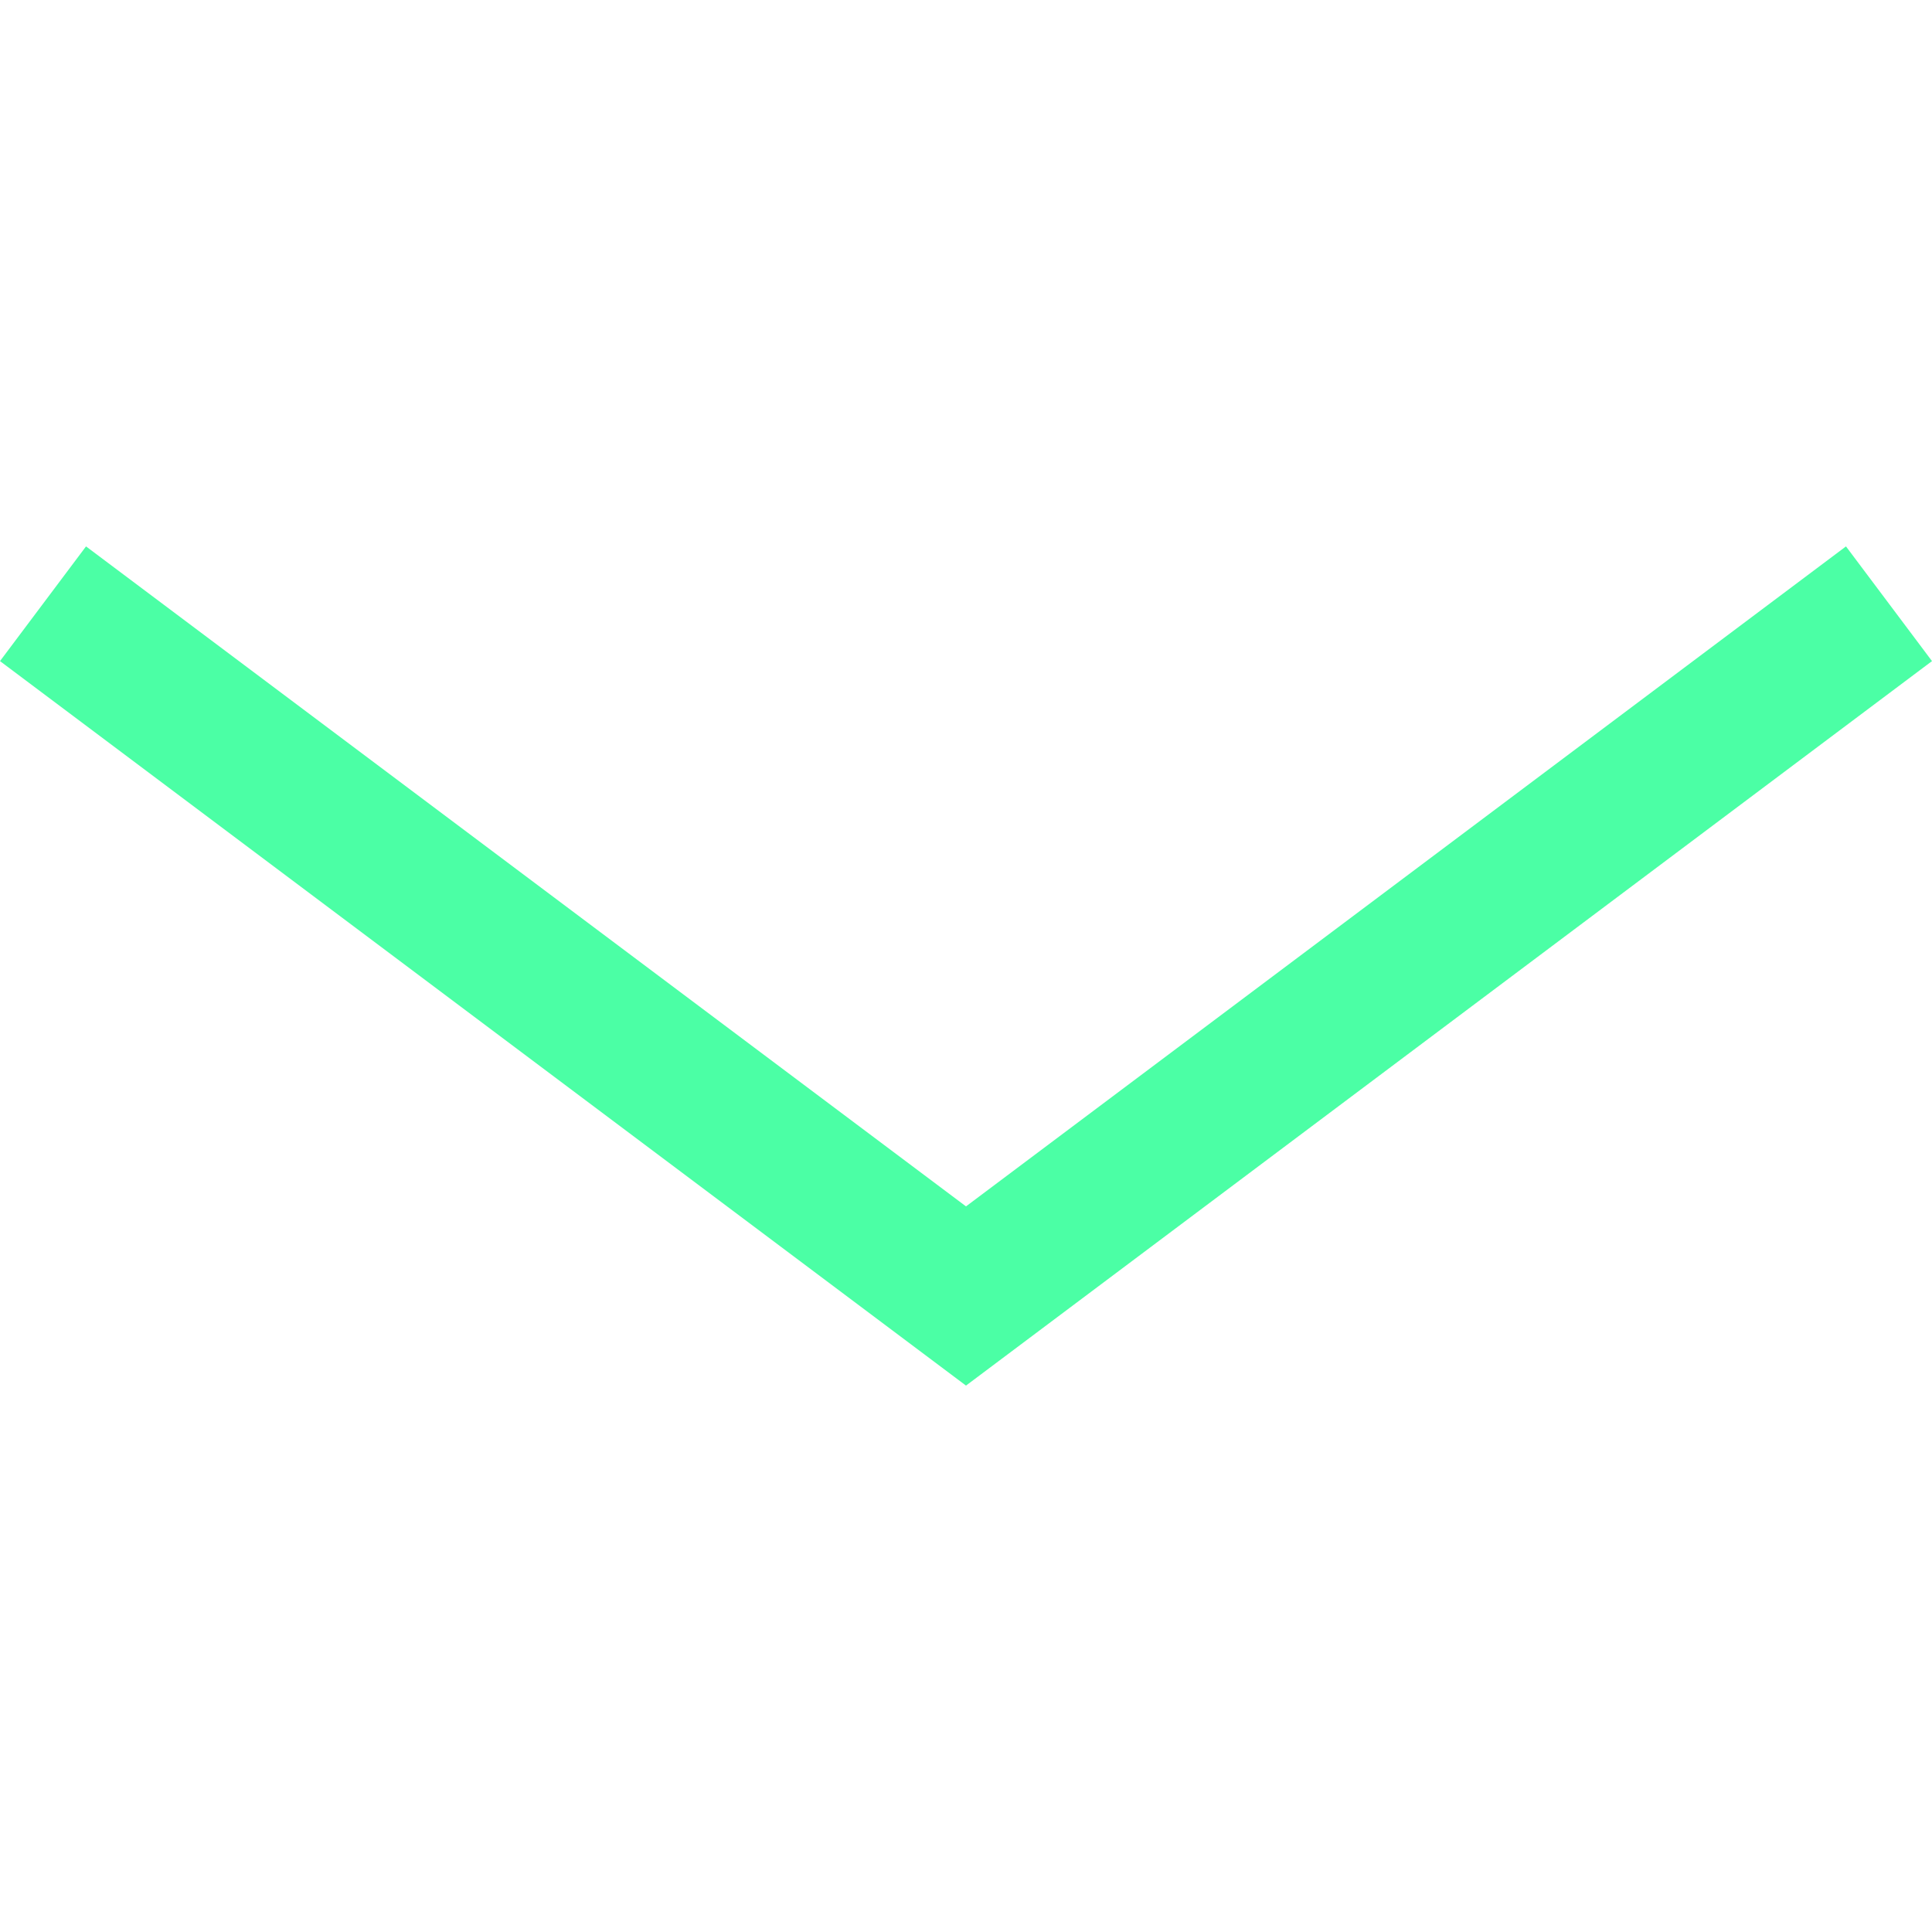
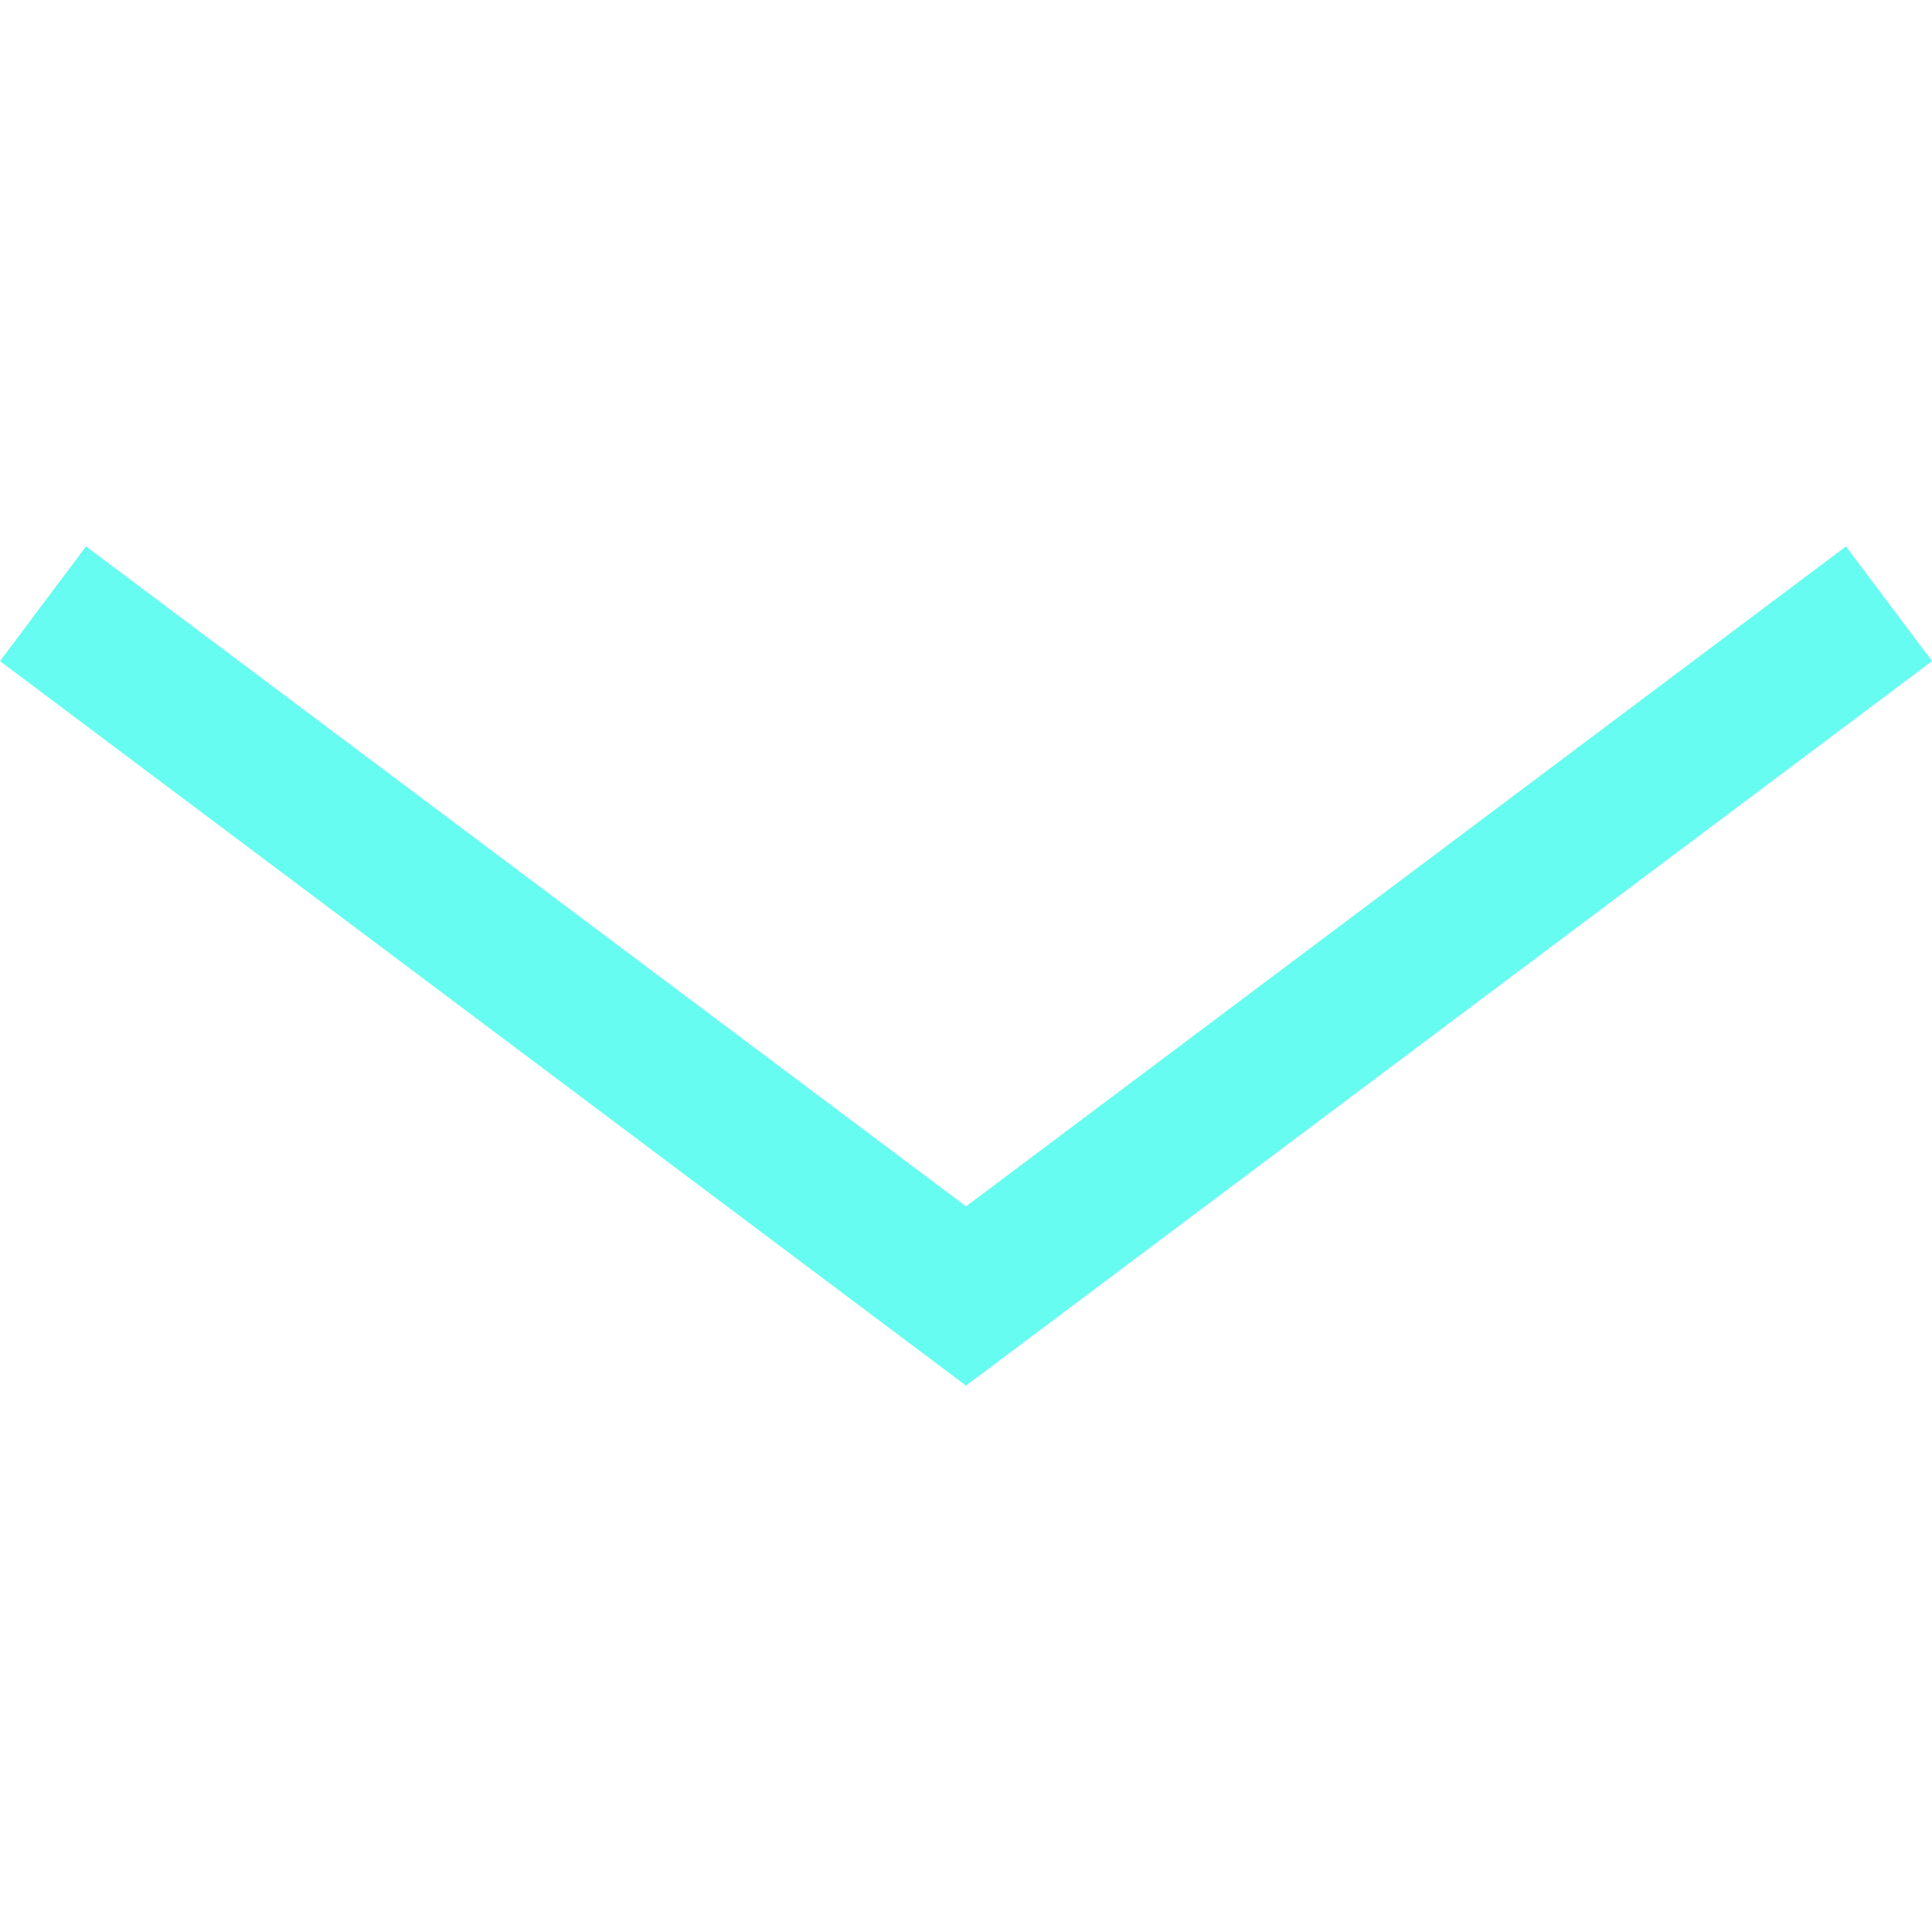
- <svg xmlns="http://www.w3.org/2000/svg" version="1.1" fill="#4BFFA5" id="Layer_1" x="0px" y="0px" viewBox="0 0 404.257 404.257" style="enable-background:new 0 0 404.257 404.257;" xml:space="preserve">
+ <svg xmlns="http://www.w3.org/2000/svg" version="1.1" fill="#66FCF1" id="Layer_1" x="0px" y="0px" viewBox="0 0 404.257 404.257" style="enable-background:new 0 0 404.257 404.257;" xml:space="preserve">
  <polygon points="386.257,114.331 202.128,252.427 18,114.331 0,138.331 202.128,289.927 404.257,138.331 " />
  <g>
</g>
  <g>
</g>
  <g>
</g>
  <g>
</g>
  <g>
</g>
  <g>
</g>
  <g>
</g>
  <g>
</g>
  <g>
</g>
  <g>
</g>
  <g>
</g>
  <g>
</g>
  <g>
</g>
  <g>
</g>
  <g>
</g>
</svg>
